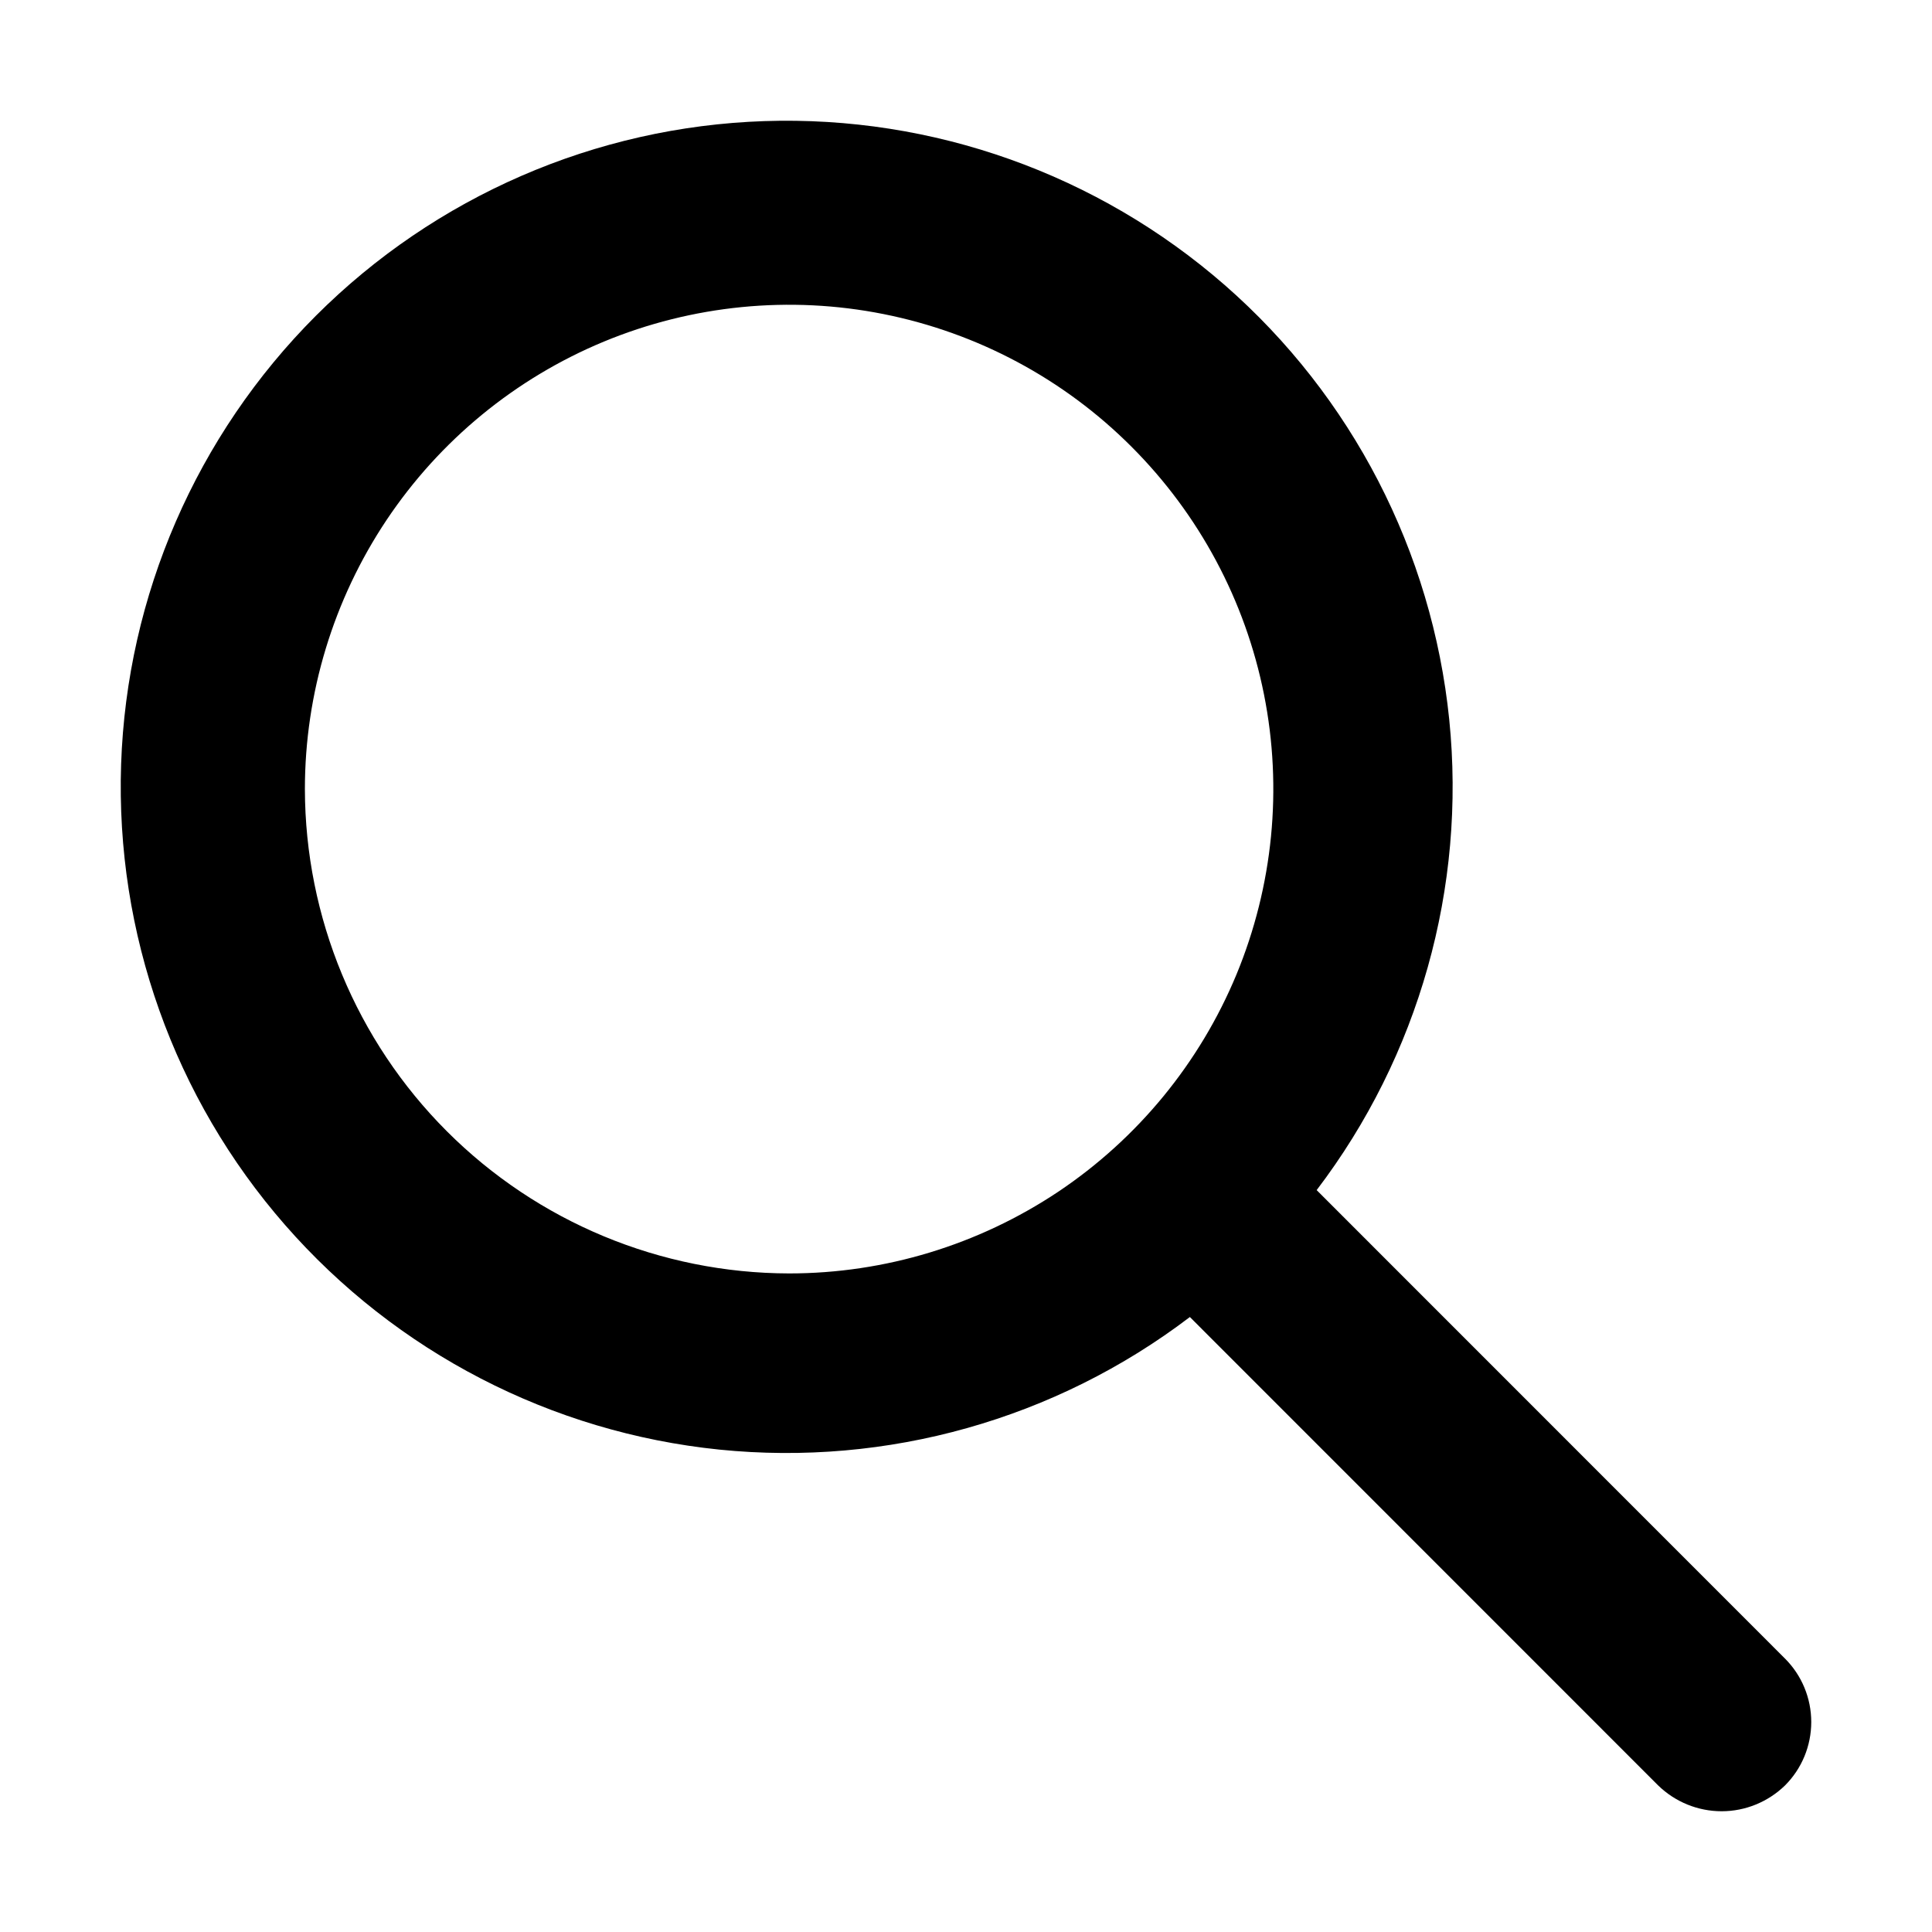
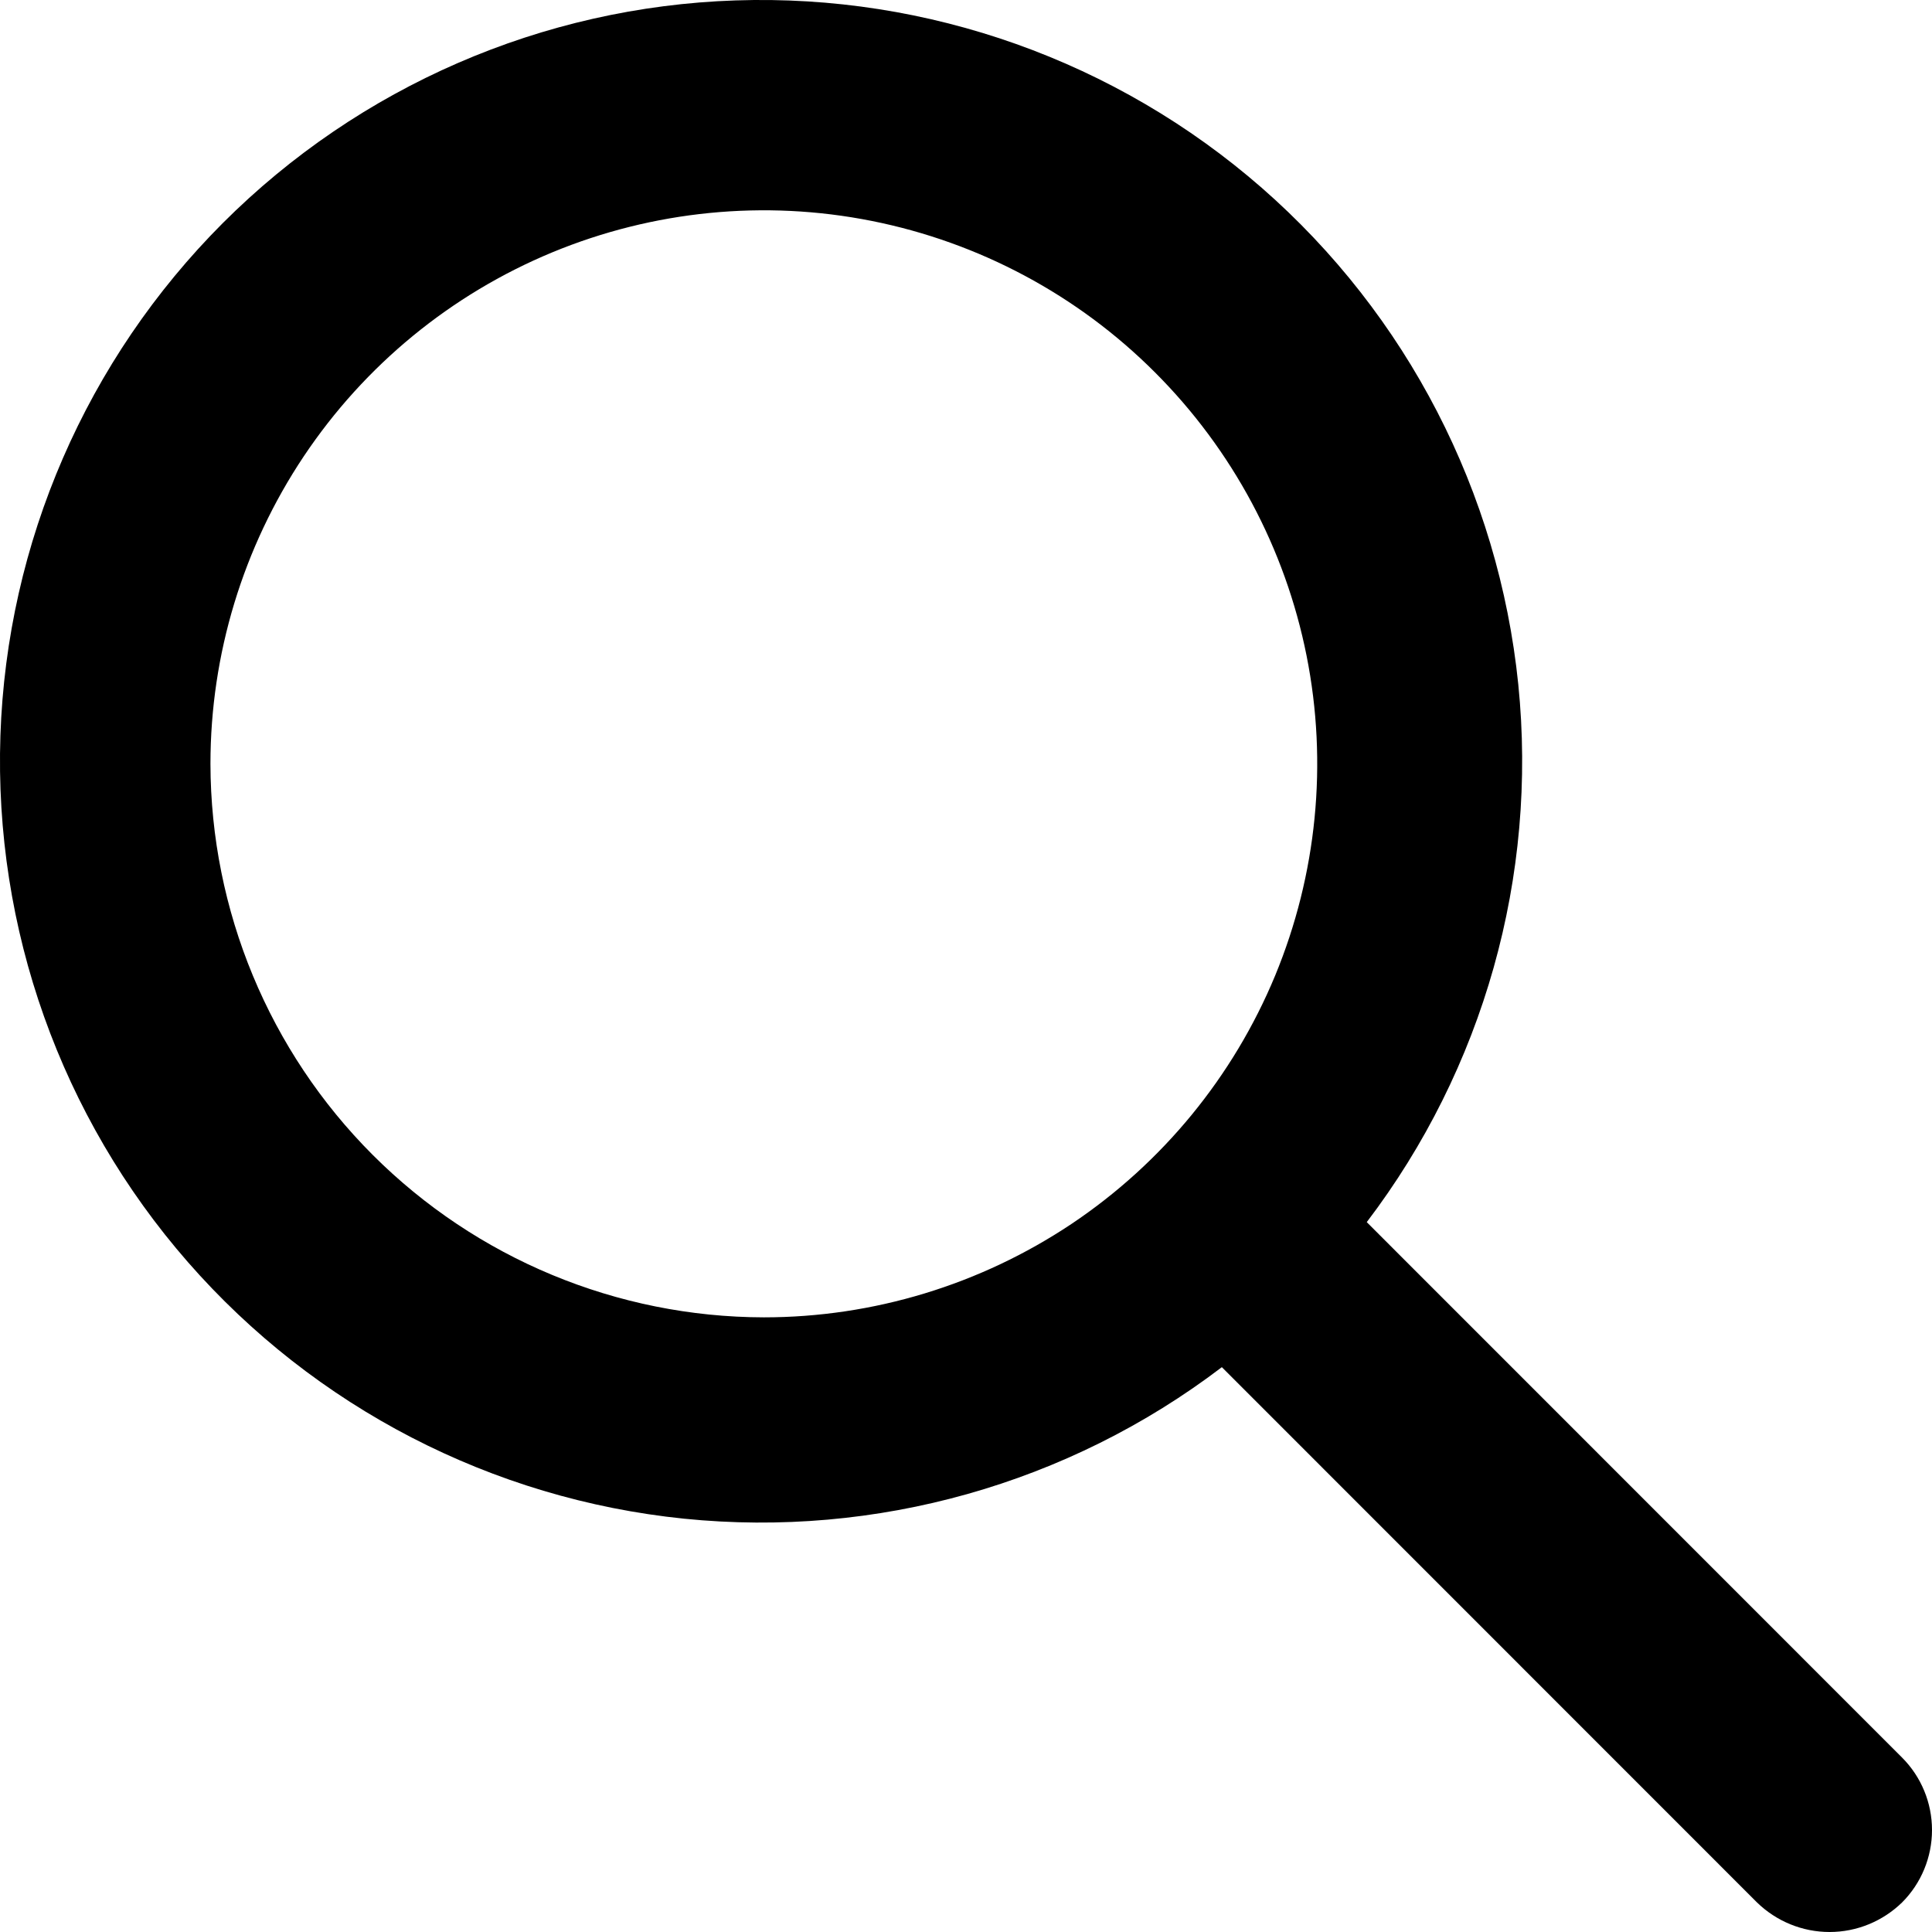
- <svg xmlns="http://www.w3.org/2000/svg" version="1.1" baseProfile="full" fill="currentColor" width="16" height="16" viewBox="0 0 16 16" fill2="#8A8F98" class="sc-pcozx jBVqjY">
+ <svg xmlns="http://www.w3.org/2000/svg" version="1.1" baseProfile="full" fill="currentColor" width="14" height="14" viewBox="1 1 14 14" fill2="#8A8F98" class="sc-pcozx jBVqjY">
  <path d="M14.783 13.736L10.904 9.856C11.751 8.743 12.143 7.35 12.002 5.959C11.86 4.567 11.196 3.281 10.143 2.361C9.089 1.441 7.726 0.956 6.329 1.003C4.931 1.05 3.604 1.627 2.615 2.616C1.627 3.605 1.05 4.932 1.003 6.33C0.956 7.728 1.441 9.092 2.361 10.145C3.281 11.198 4.566 11.863 5.957 12.005C7.348 12.146 8.741 11.754 9.854 10.907L13.732 14.786C13.873 14.923 14.061 15 14.258 15C14.454 15 14.642 14.923 14.783 14.786C14.922 14.647 15 14.458 15 14.261C15 14.064 14.922 13.875 14.783 13.736V13.736ZM2.525 6.535C2.525 5.742 2.761 4.966 3.201 4.307C3.642 3.647 4.268 3.133 5.001 2.829C5.733 2.526 6.54 2.446 7.317 2.601C8.095 2.756 8.81 3.138 9.37 3.699C9.931 4.26 10.313 4.974 10.468 5.752C10.623 6.53 10.543 7.337 10.24 8.07C9.936 8.803 9.422 9.429 8.763 9.87C8.103 10.31 7.328 10.546 6.535 10.546C5.472 10.544 4.453 10.121 3.701 9.369C2.95 8.618 2.527 7.598 2.525 6.535V6.535Z" />
</svg>
